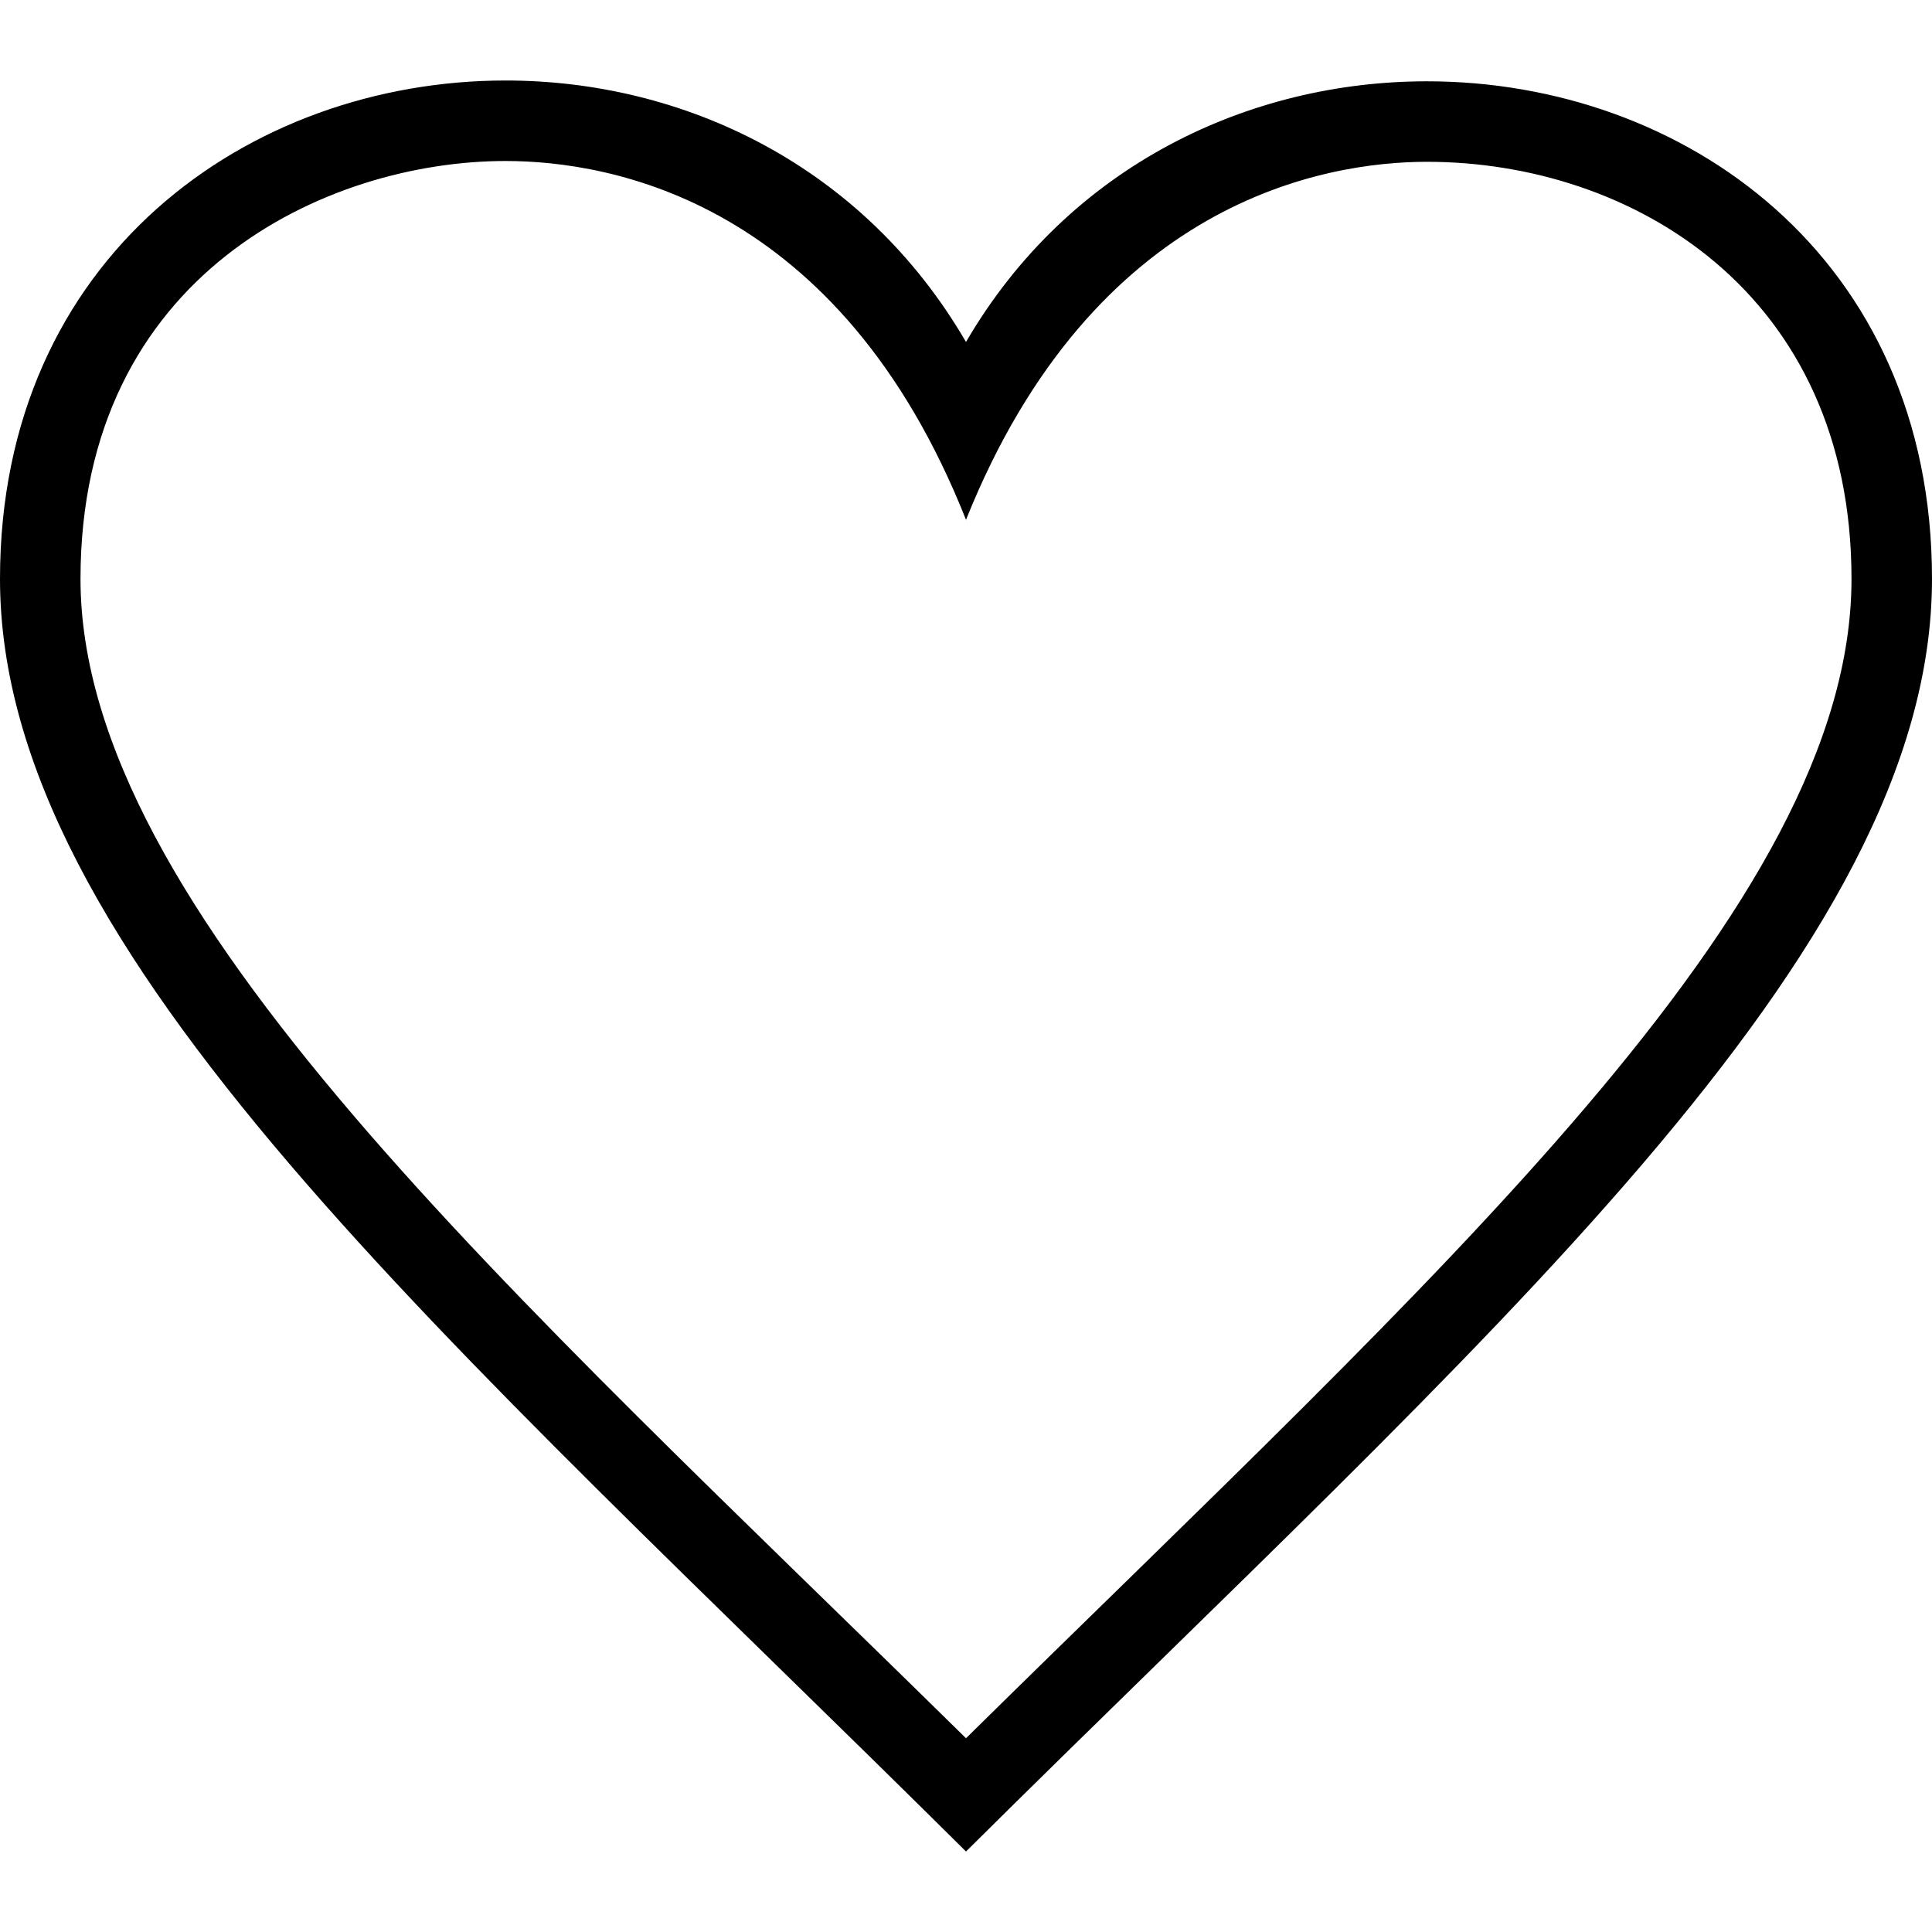
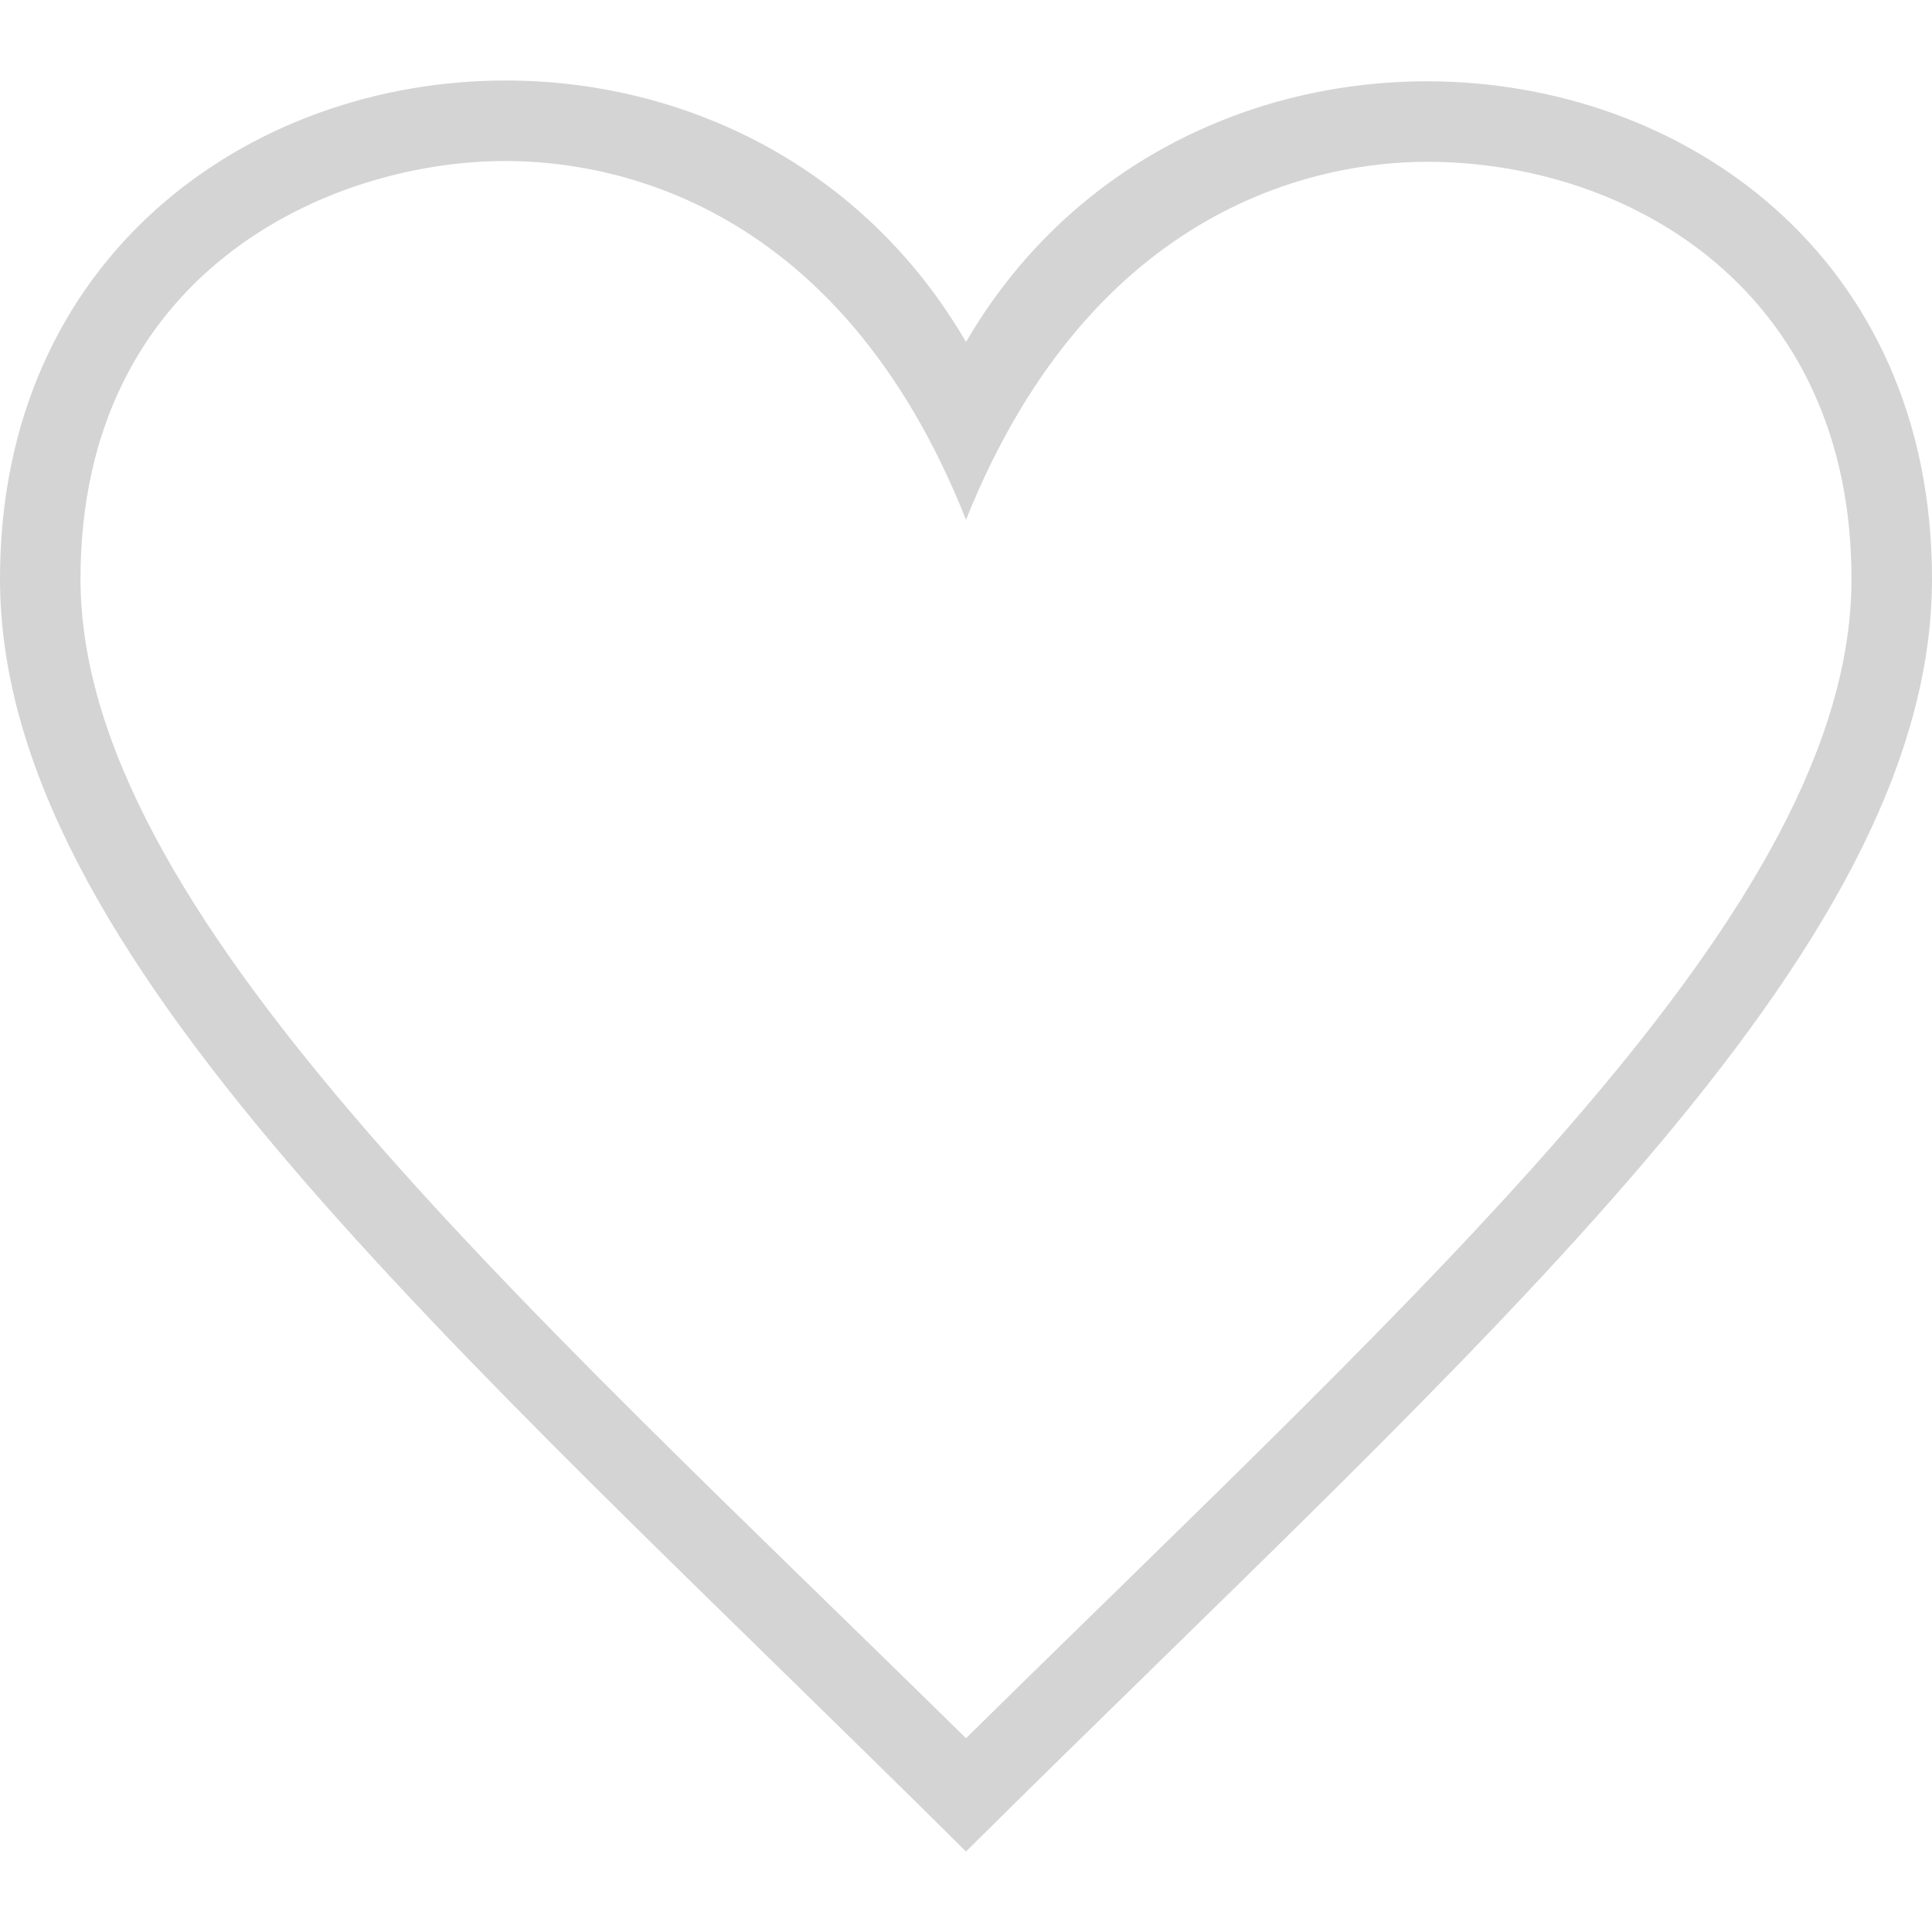
- <svg xmlns="http://www.w3.org/2000/svg" width="24" height="24" fill-rule="evenodd" clip-rule="evenodd">
-   <path d="M12 21.593c-5.63-5.539-11-10.297-11-14.402 0-3.791 3.068-5.191 5.281-5.191 1.312 0 4.151.501 5.719 4.457 1.59-3.968 4.464-4.447 5.726-4.447 2.54 0 5.274 1.621 5.274 5.181 0 4.069-5.136 8.625-11 14.402m5.726-20.583c-2.203 0-4.446 1.042-5.726 3.238-1.285-2.206-3.522-3.248-5.719-3.248-3.183 0-6.281 2.187-6.281 6.191 0 4.661 5.571 9.429 12 15.809 6.43-6.38 12-11.148 12-15.809 0-4.011-3.095-6.181-6.274-6.181" />
+ <svg xmlns="http://www.w3.org/2000/svg" width="24" height="24" clip-rule="evenodd">
+   <path fill="#d4d4d4" fill-rule="evenodd" d="M12 21.593c-5.63-5.539-11-10.297-11-14.402 0-3.791 3.068-5.191 5.281-5.191 1.312 0 4.151.501 5.719 4.457 1.59-3.968 4.464-4.447 5.726-4.447 2.54 0 5.274 1.621 5.274 5.181 0 4.069-5.136 8.625-11 14.402m5.726-20.583c-2.203 0-4.446 1.042-5.726 3.238-1.285-2.206-3.522-3.248-5.719-3.248-3.183 0-6.281 2.187-6.281 6.191 0 4.661 5.571 9.429 12 15.809 6.43-6.38 12-11.148 12-15.809 0-4.011-3.095-6.181-6.274-6.181" />
</svg>
